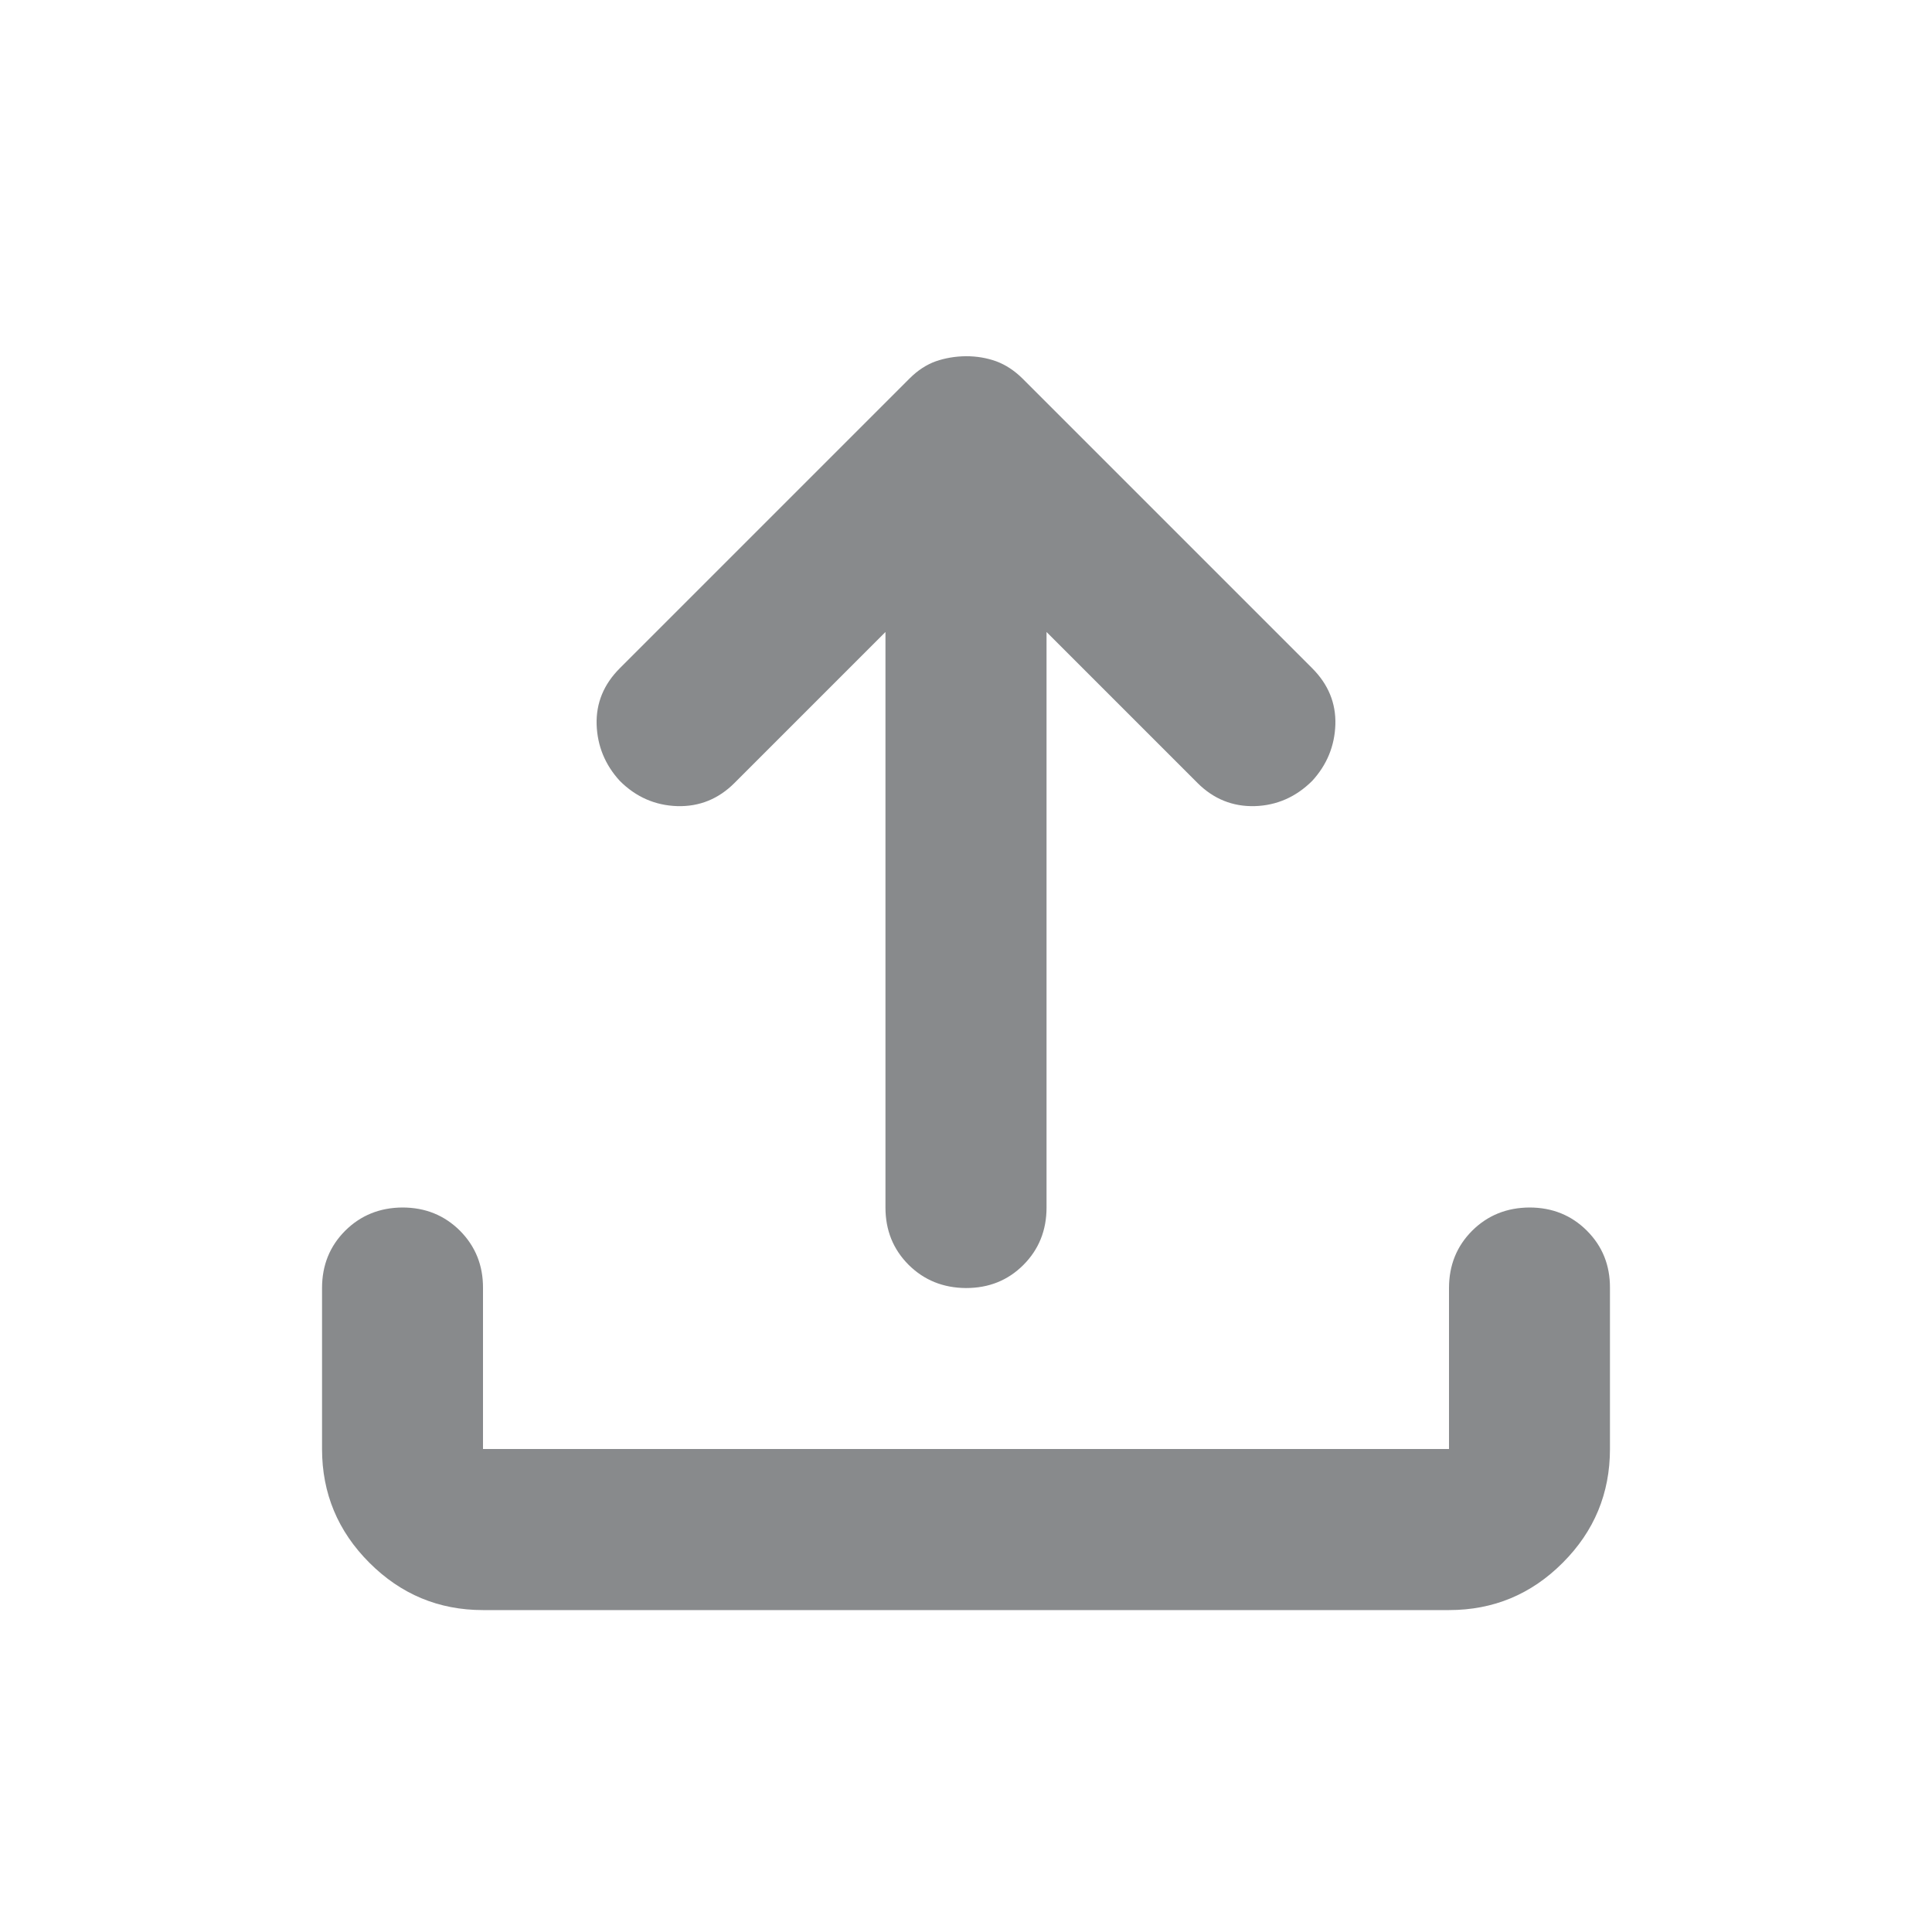
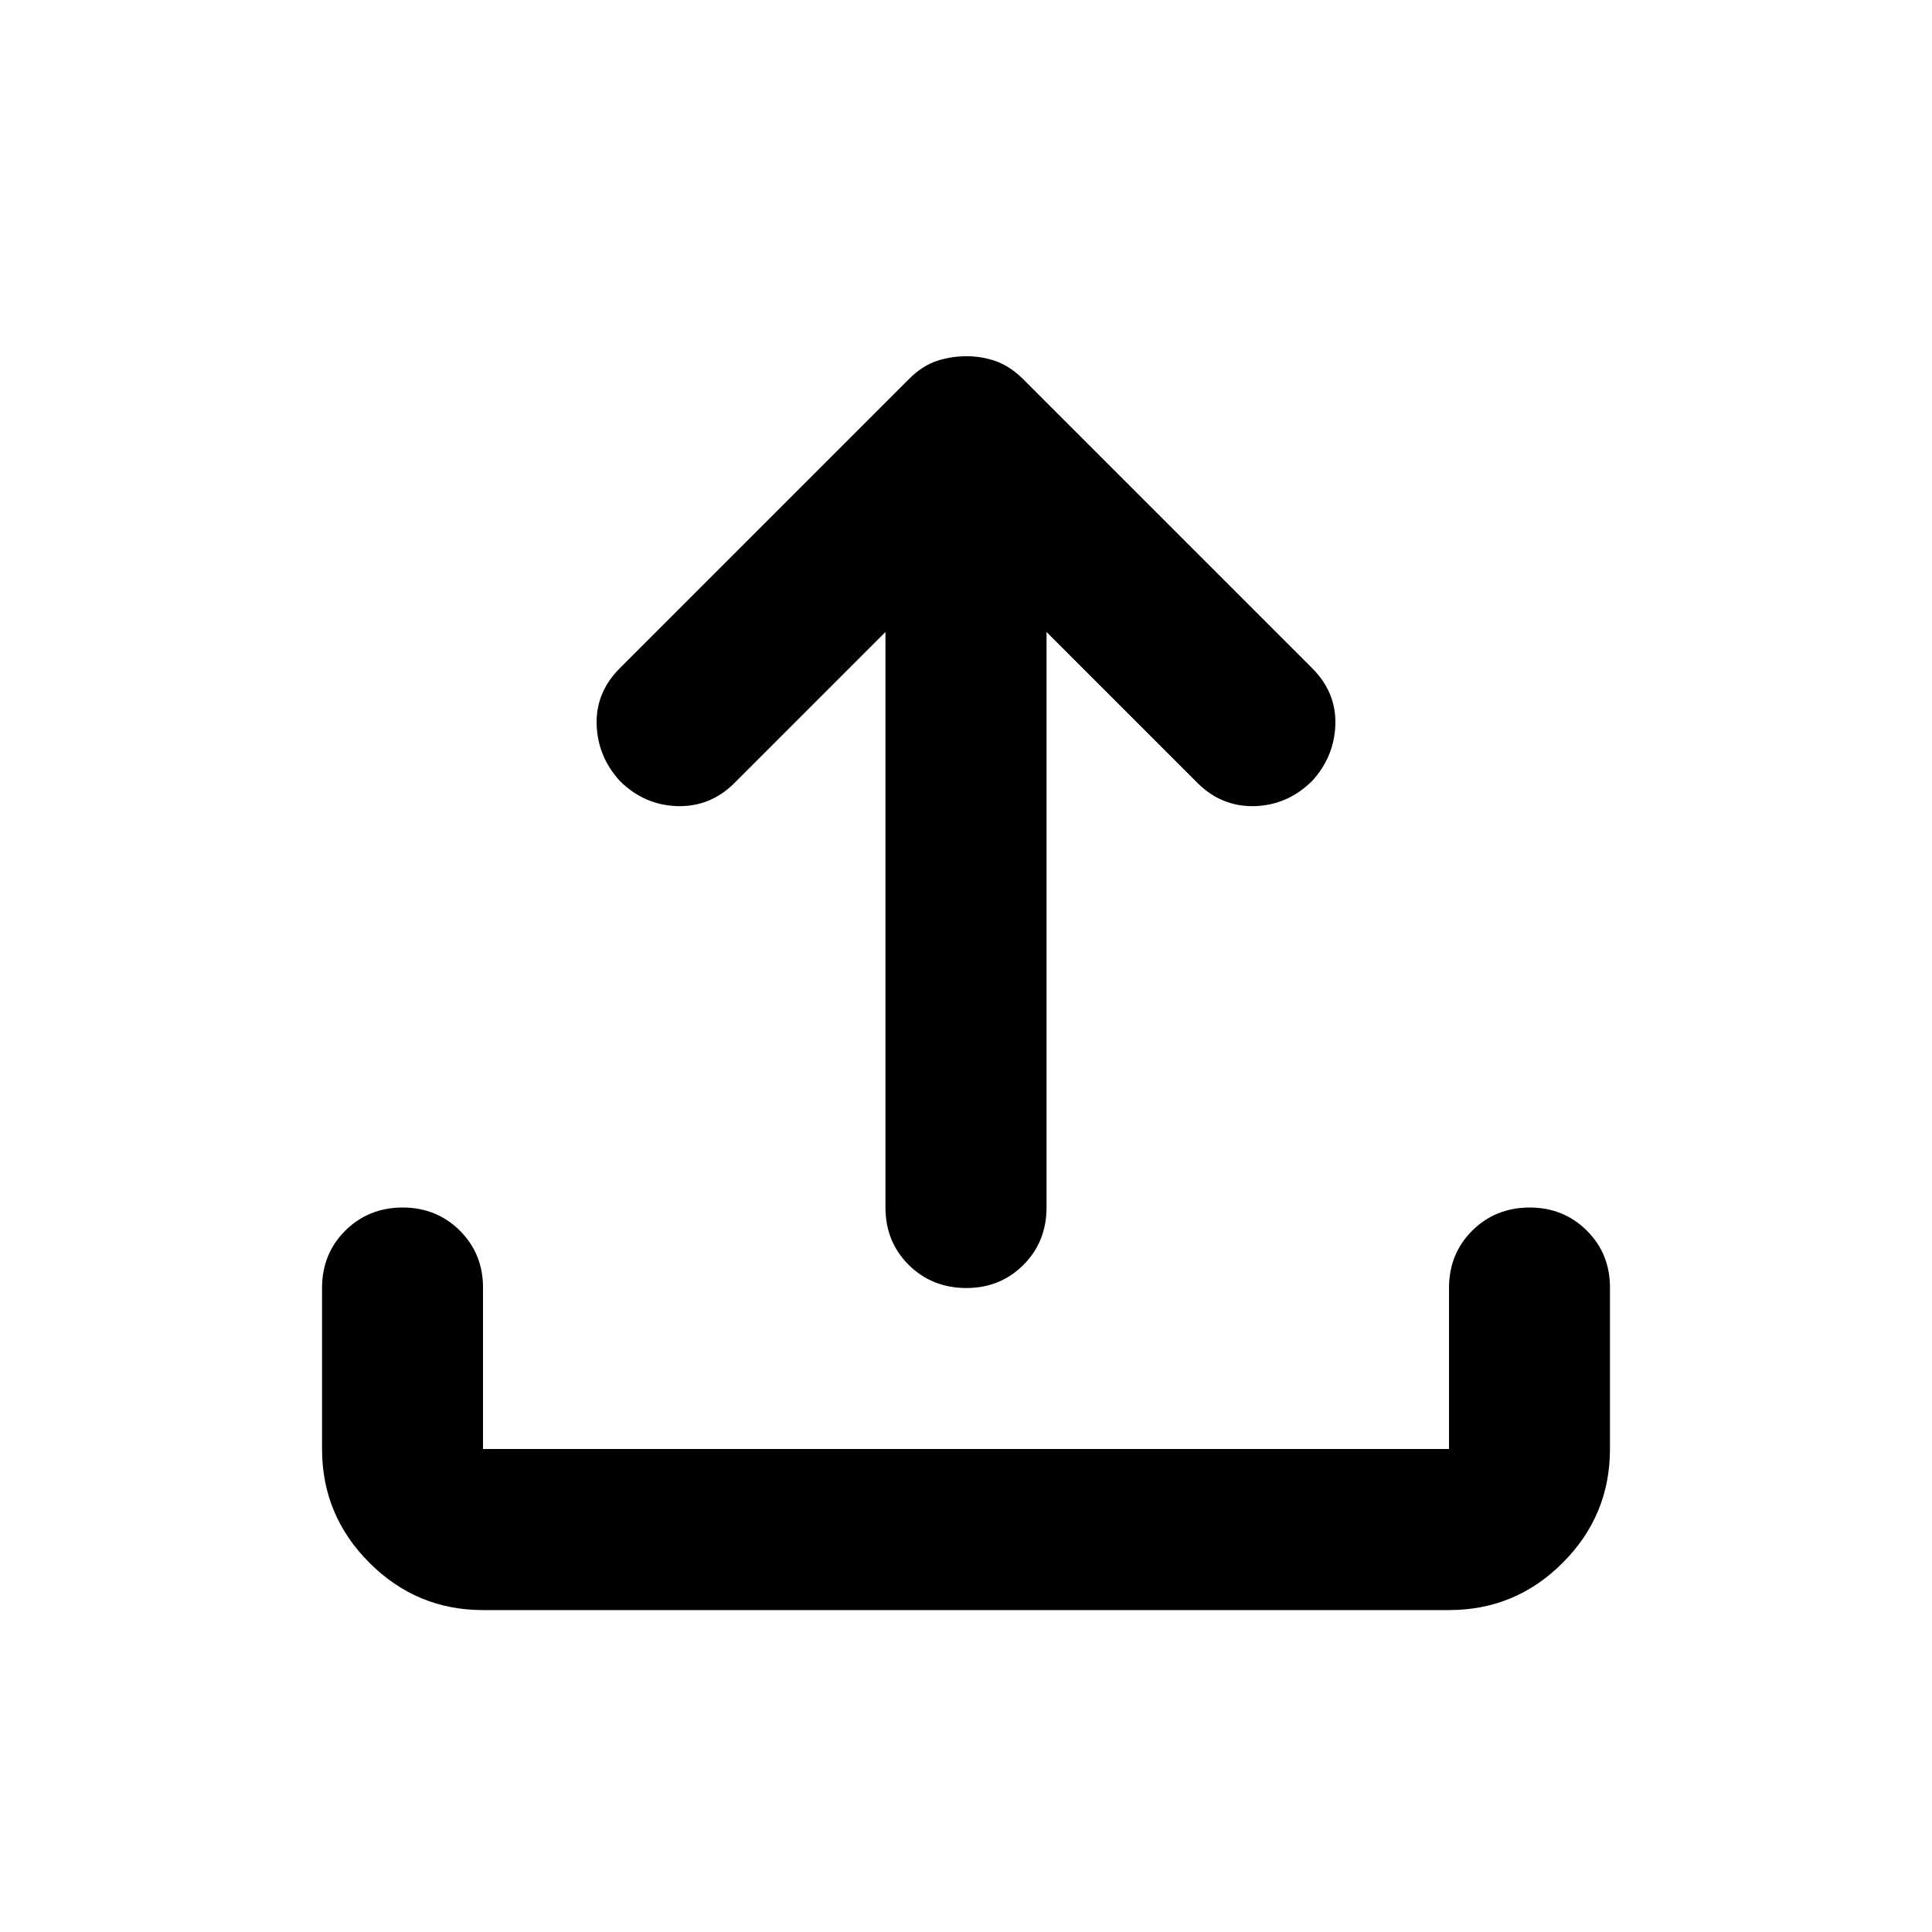
<svg xmlns="http://www.w3.org/2000/svg" width="16" height="16" viewBox="0 0 16 16" fill="none">
-   <path d="M4 13.334C3.633 13.334 3.32 13.203 3.059 12.942C2.798 12.681 2.667 12.367 2.667 12V10.667C2.667 10.478 2.731 10.32 2.859 10.192C2.987 10.065 3.145 10.001 3.333 10C3.522 10 3.68 10.064 3.809 10.192C3.937 10.321 4.001 10.479 4 10.667V12H12V10.667C12 10.478 12.064 10.32 12.192 10.192C12.32 10.065 12.478 10.001 12.667 10C12.855 10 13.014 10.064 13.142 10.192C13.271 10.321 13.334 10.479 13.333 10.667V12C13.333 12.367 13.203 12.681 12.942 12.942C12.681 13.204 12.367 13.334 12 13.334H4ZM7.333 5.234L6.083 6.484C5.95 6.617 5.792 6.681 5.609 6.676C5.426 6.67 5.267 6.601 5.133 6.467C5.011 6.334 4.947 6.178 4.941 6C4.936 5.822 5 5.667 5.133 5.534L7.533 3.134C7.6 3.067 7.672 3.02 7.75 2.992C7.828 2.965 7.911 2.951 8 2.95C8.089 2.95 8.172 2.964 8.25 2.992C8.328 3.021 8.4 3.068 8.467 3.134L10.867 5.534C11 5.667 11.064 5.822 11.059 6C11.053 6.178 10.989 6.334 10.867 6.467C10.733 6.6 10.575 6.67 10.392 6.676C10.209 6.681 10.05 6.617 9.917 6.484L8.667 5.234V10C8.667 10.189 8.603 10.348 8.475 10.476C8.347 10.604 8.189 10.667 8 10.667C7.812 10.666 7.653 10.602 7.525 10.475C7.397 10.347 7.333 10.189 7.333 10V5.234Z" fill="#888A8C" />
+   <path d="M4 13.334C3.633 13.334 3.32 13.203 3.059 12.942C2.798 12.681 2.667 12.367 2.667 12V10.667C2.667 10.478 2.731 10.32 2.859 10.192C2.987 10.065 3.145 10.001 3.333 10C3.522 10 3.68 10.064 3.809 10.192C3.937 10.321 4.001 10.479 4 10.667V12H12V10.667C12 10.478 12.064 10.32 12.192 10.192C12.32 10.065 12.478 10.001 12.667 10C12.855 10 13.014 10.064 13.142 10.192C13.271 10.321 13.334 10.479 13.333 10.667V12C13.333 12.367 13.203 12.681 12.942 12.942C12.681 13.204 12.367 13.334 12 13.334H4ZM7.333 5.234L6.083 6.484C5.95 6.617 5.792 6.681 5.609 6.676C5.426 6.67 5.267 6.601 5.133 6.467C5.011 6.334 4.947 6.178 4.941 6C4.936 5.822 5 5.667 5.133 5.534L7.533 3.134C7.6 3.067 7.672 3.02 7.75 2.992C7.828 2.965 7.911 2.951 8 2.95C8.089 2.95 8.172 2.964 8.25 2.992C8.328 3.021 8.4 3.068 8.467 3.134L10.867 5.534C11 5.667 11.064 5.822 11.059 6C11.053 6.178 10.989 6.334 10.867 6.467C10.733 6.6 10.575 6.67 10.392 6.676C10.209 6.681 10.05 6.617 9.917 6.484L8.667 5.234V10C8.667 10.189 8.603 10.348 8.475 10.476C8.347 10.604 8.189 10.667 8 10.667C7.812 10.666 7.653 10.602 7.525 10.475C7.397 10.347 7.333 10.189 7.333 10V5.234Z" fill="currentColor" />
</svg>
